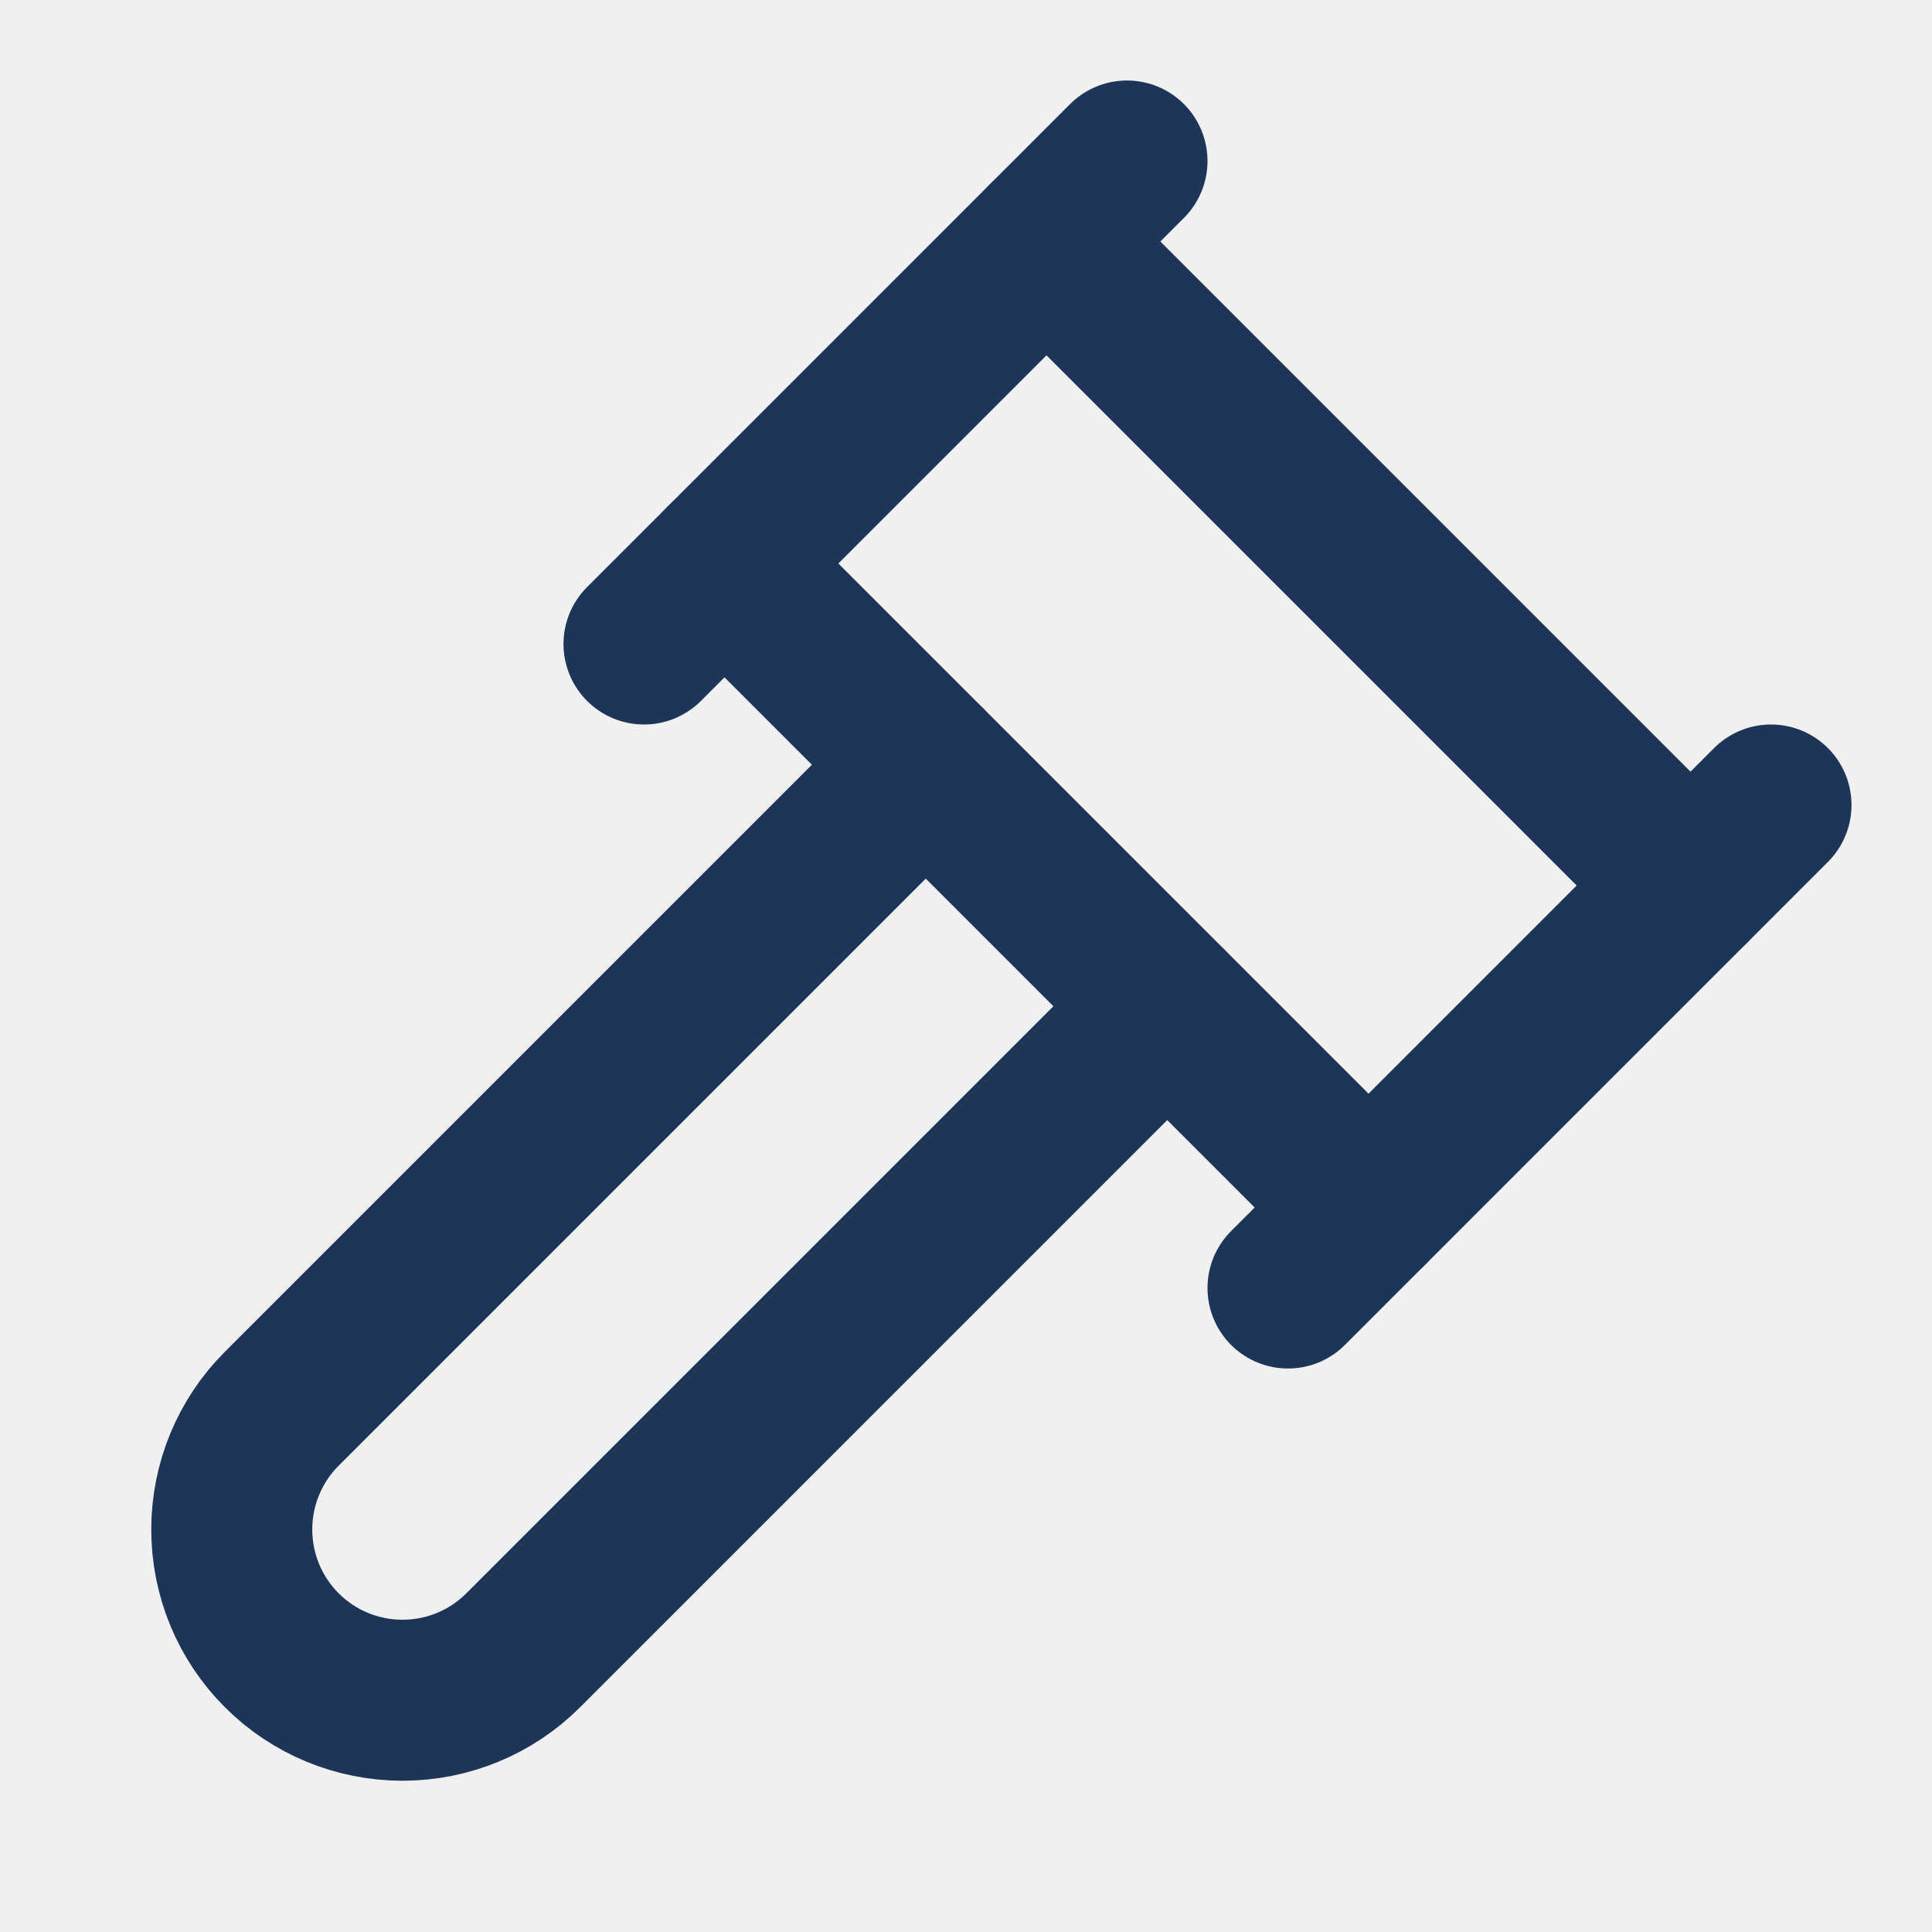
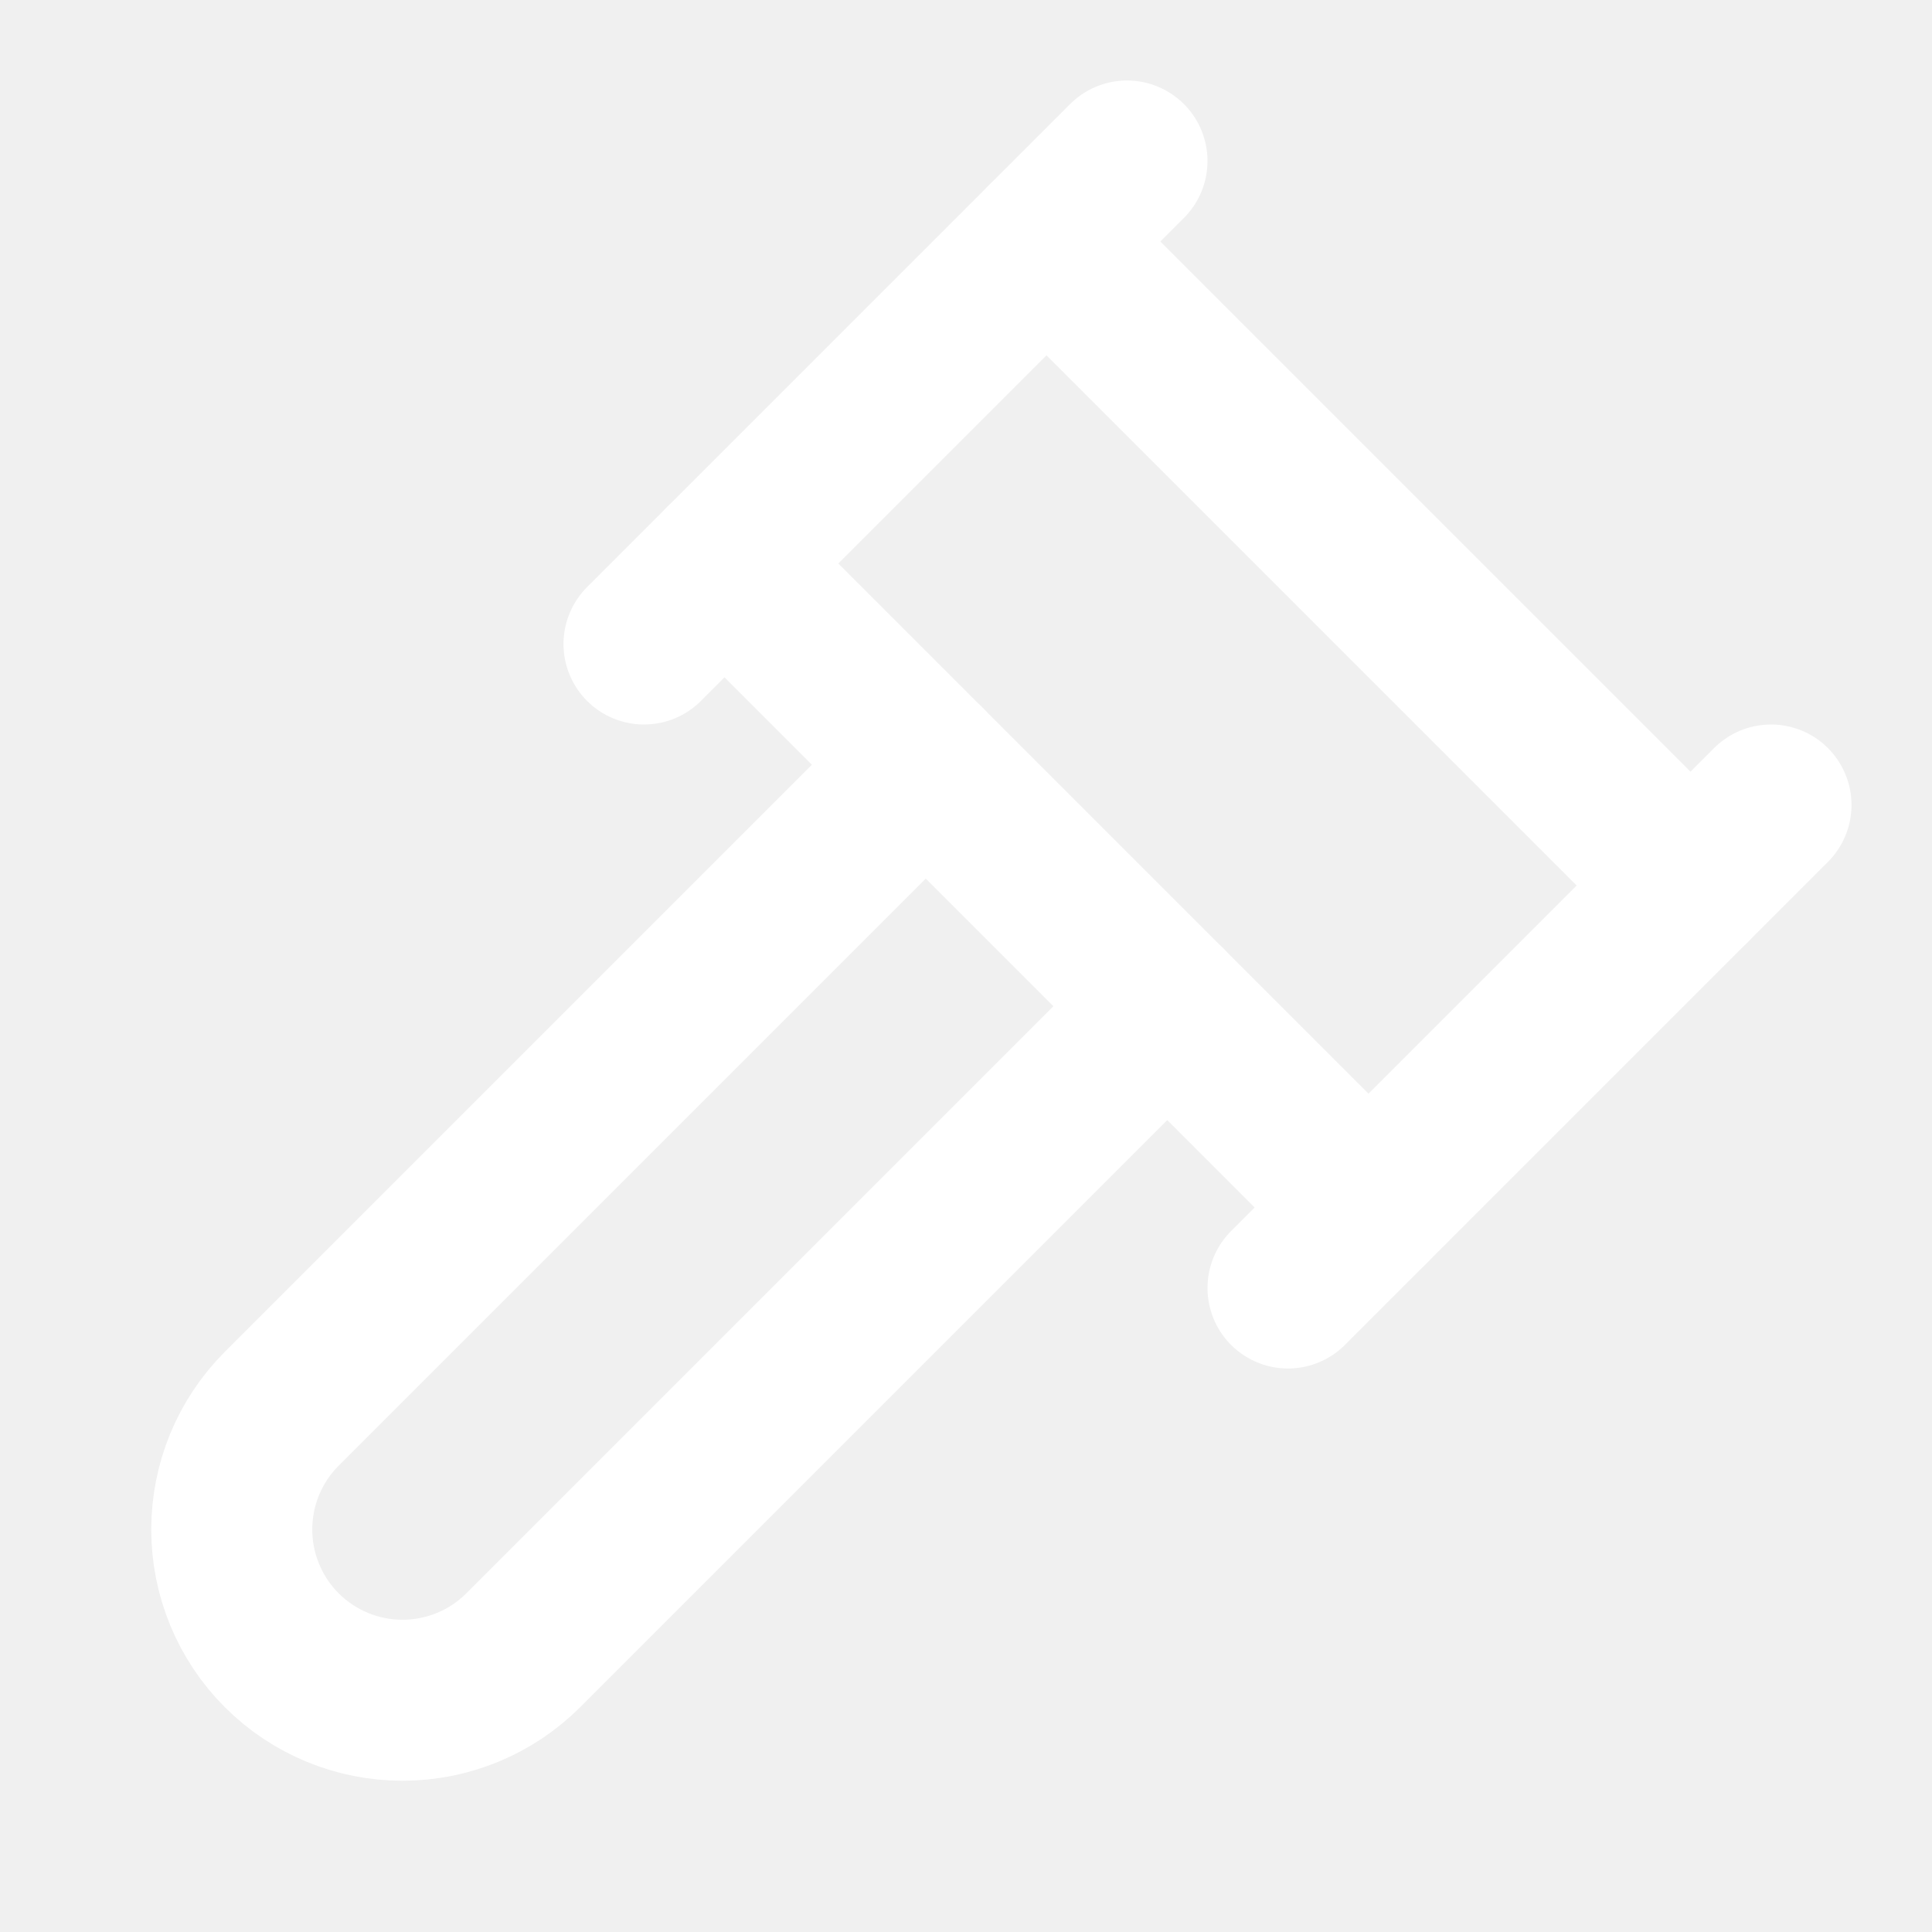
<svg xmlns="http://www.w3.org/2000/svg" width="24" height="24" viewBox="0 0 24 24" fill="none">
-   <path d="M14.5 12.5L6.5 20.5C6.102 20.898 5.563 21.121 5 21.121C4.437 21.121 3.898 20.898 3.5 20.5C3.102 20.102 2.879 19.563 2.879 19C2.879 18.437 3.102 17.898 3.5 17.5L11.5 9.5" stroke="#1D3557" stroke-width="2" stroke-linecap="round" stroke-linejoin="round" />
-   <path d="M16 16L22 10" stroke="#1D3557" stroke-width="2" stroke-linecap="round" stroke-linejoin="round" />
-   <path d="M8 8L14 2" stroke="#1D3557" stroke-width="2" stroke-linecap="round" stroke-linejoin="round" />
-   <path d="M9 7L17 15" stroke="#1D3557" stroke-width="2" stroke-linecap="round" stroke-linejoin="round" />
-   <path d="M21 11L13 3" stroke="#1D3557" stroke-width="2" stroke-linecap="round" stroke-linejoin="round" />
+   <path d="M14.5 12.5L6.5 20.5C6.102 20.898 5.563 21.121 5 21.121C4.437 21.121 3.898 20.898 3.5 20.5C3.102 20.102 2.879 19.563 2.879 19C2.879 18.437 3.102 17.898 3.5 17.5L11.5 9.5" stroke="#FFFFFF" stroke-width="2" stroke-linecap="round" stroke-linejoin="round" />
+   <path d="M16 16L22 10" stroke="#FFFFFF" stroke-width="2" stroke-linecap="round" stroke-linejoin="round" />
+   <path d="M8 8L14 2" stroke="#FFFFFF" stroke-width="2" stroke-linecap="round" stroke-linejoin="round" />
+   <path d="M9 7L17 15" stroke="#FFFFFF" stroke-width="2" stroke-linecap="round" stroke-linejoin="round" />
+   <path d="M21 11L13 3" stroke="#FFFFFF" stroke-width="2" stroke-linecap="round" stroke-linejoin="round" />
</svg>
